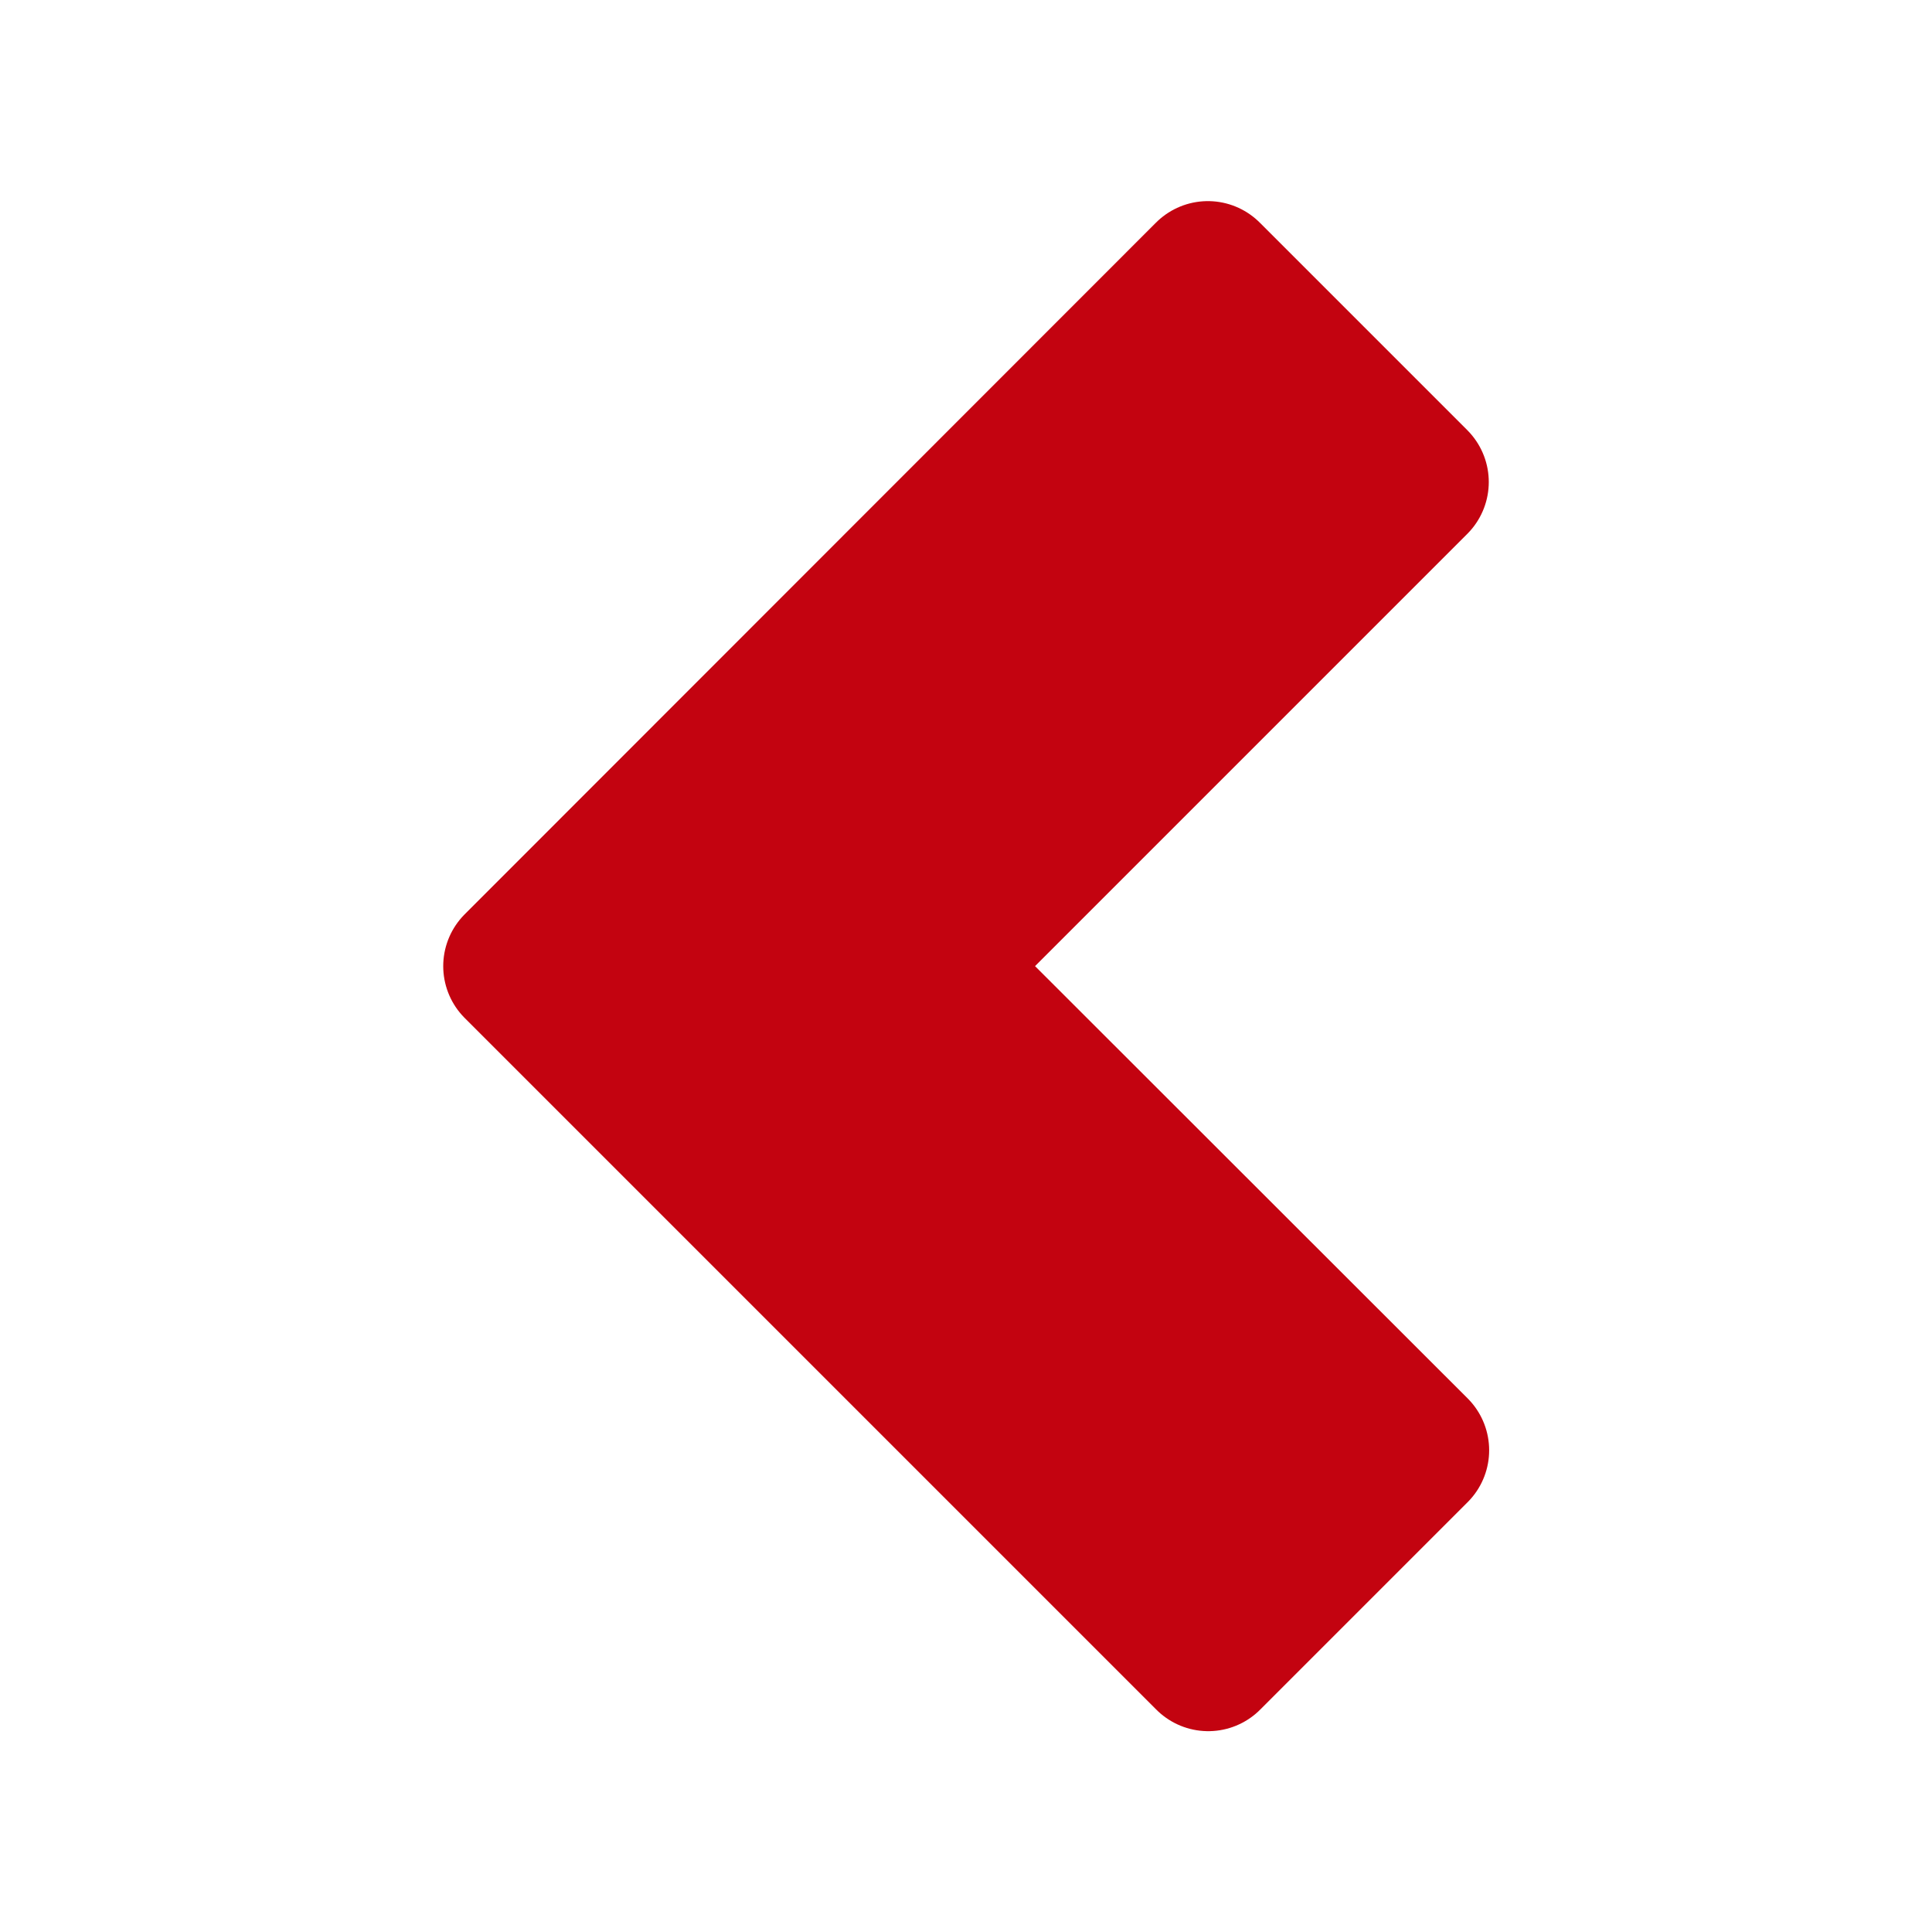
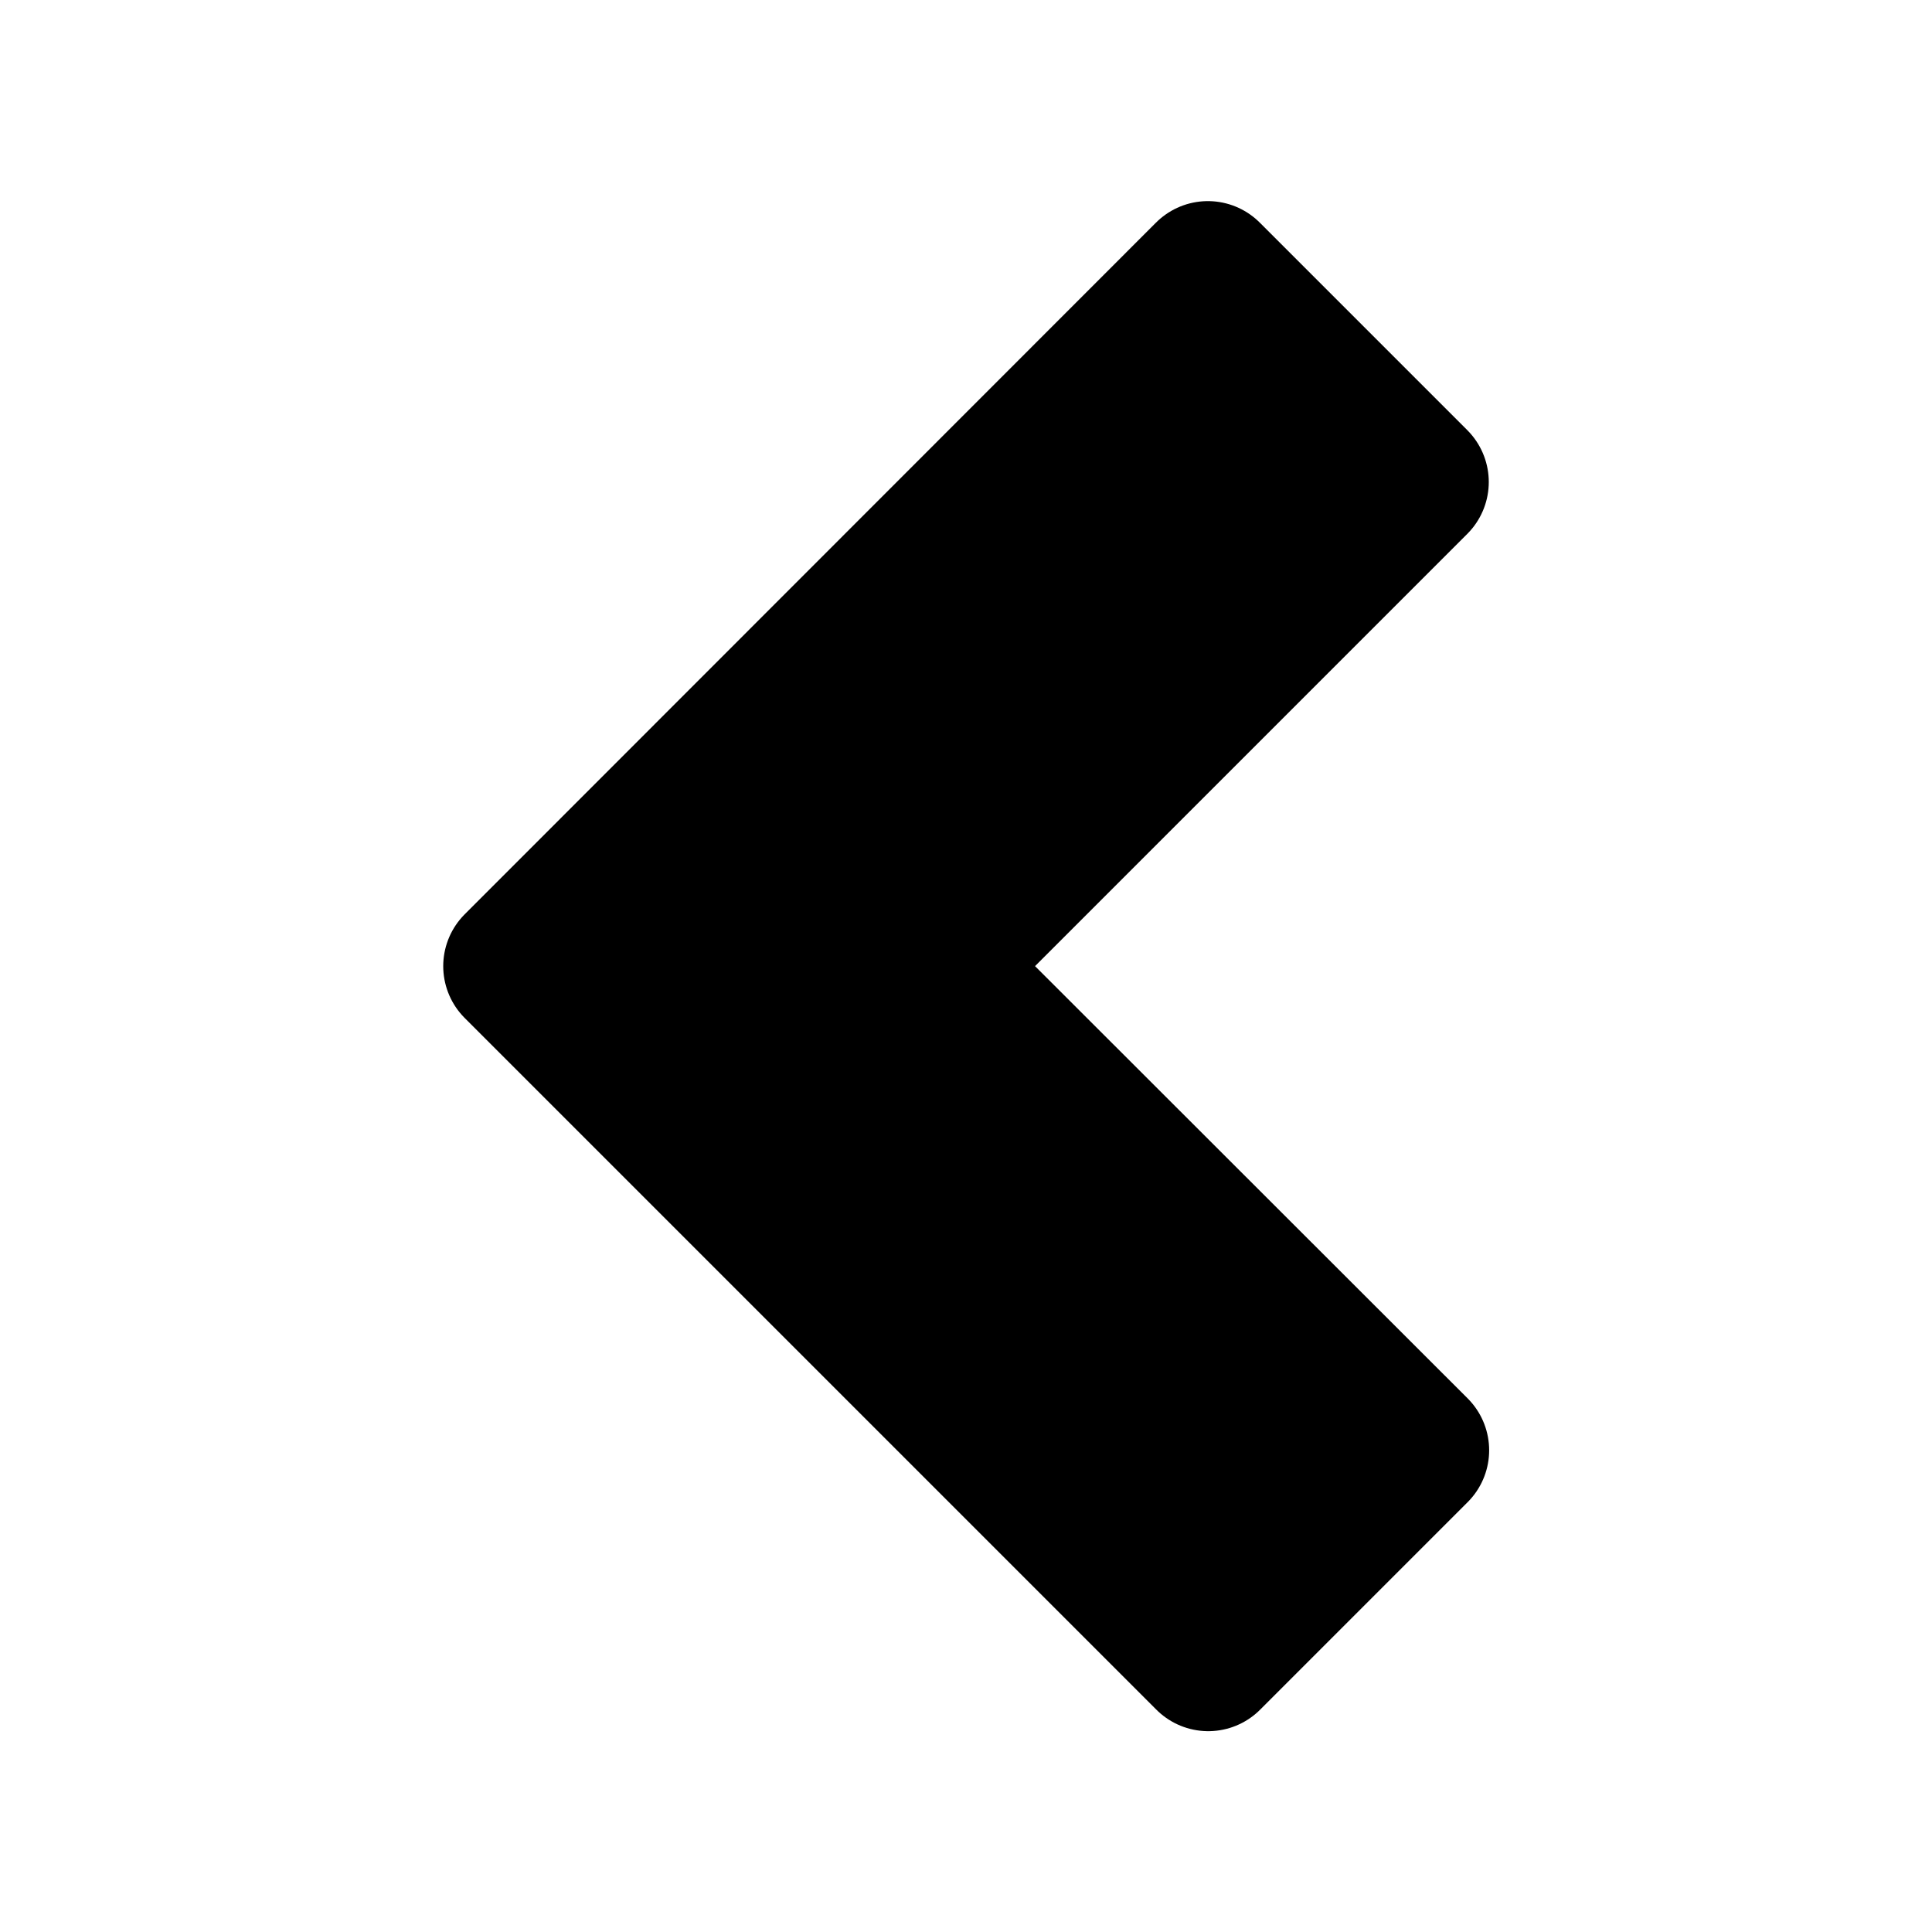
<svg xmlns="http://www.w3.org/2000/svg" version="1.1" id="svg2" x="0px" y="0px" viewBox="0 0 512 512" style="enable-background:new 0 0 512 512;" xml:space="preserve">
  <style type="text/css">
- 	.st0{fill:#C30310;stroke:#C30310;stroke-width:38.88;stroke-linejoin:round;}
+ 	.st0{stroke:#000000;stroke-width:38.88;stroke-linejoin:round;}
</style>
  <g id="layer1" transform="translate(0,-540.3622)">
    <path id="path3766-1" class="st0" d="M320.1,613.1L136.9,796.4   l183.3,183.3l55-55L246.8,796.4l128.3-128.3L320.1,613.1z" />
  </g>
</svg>
